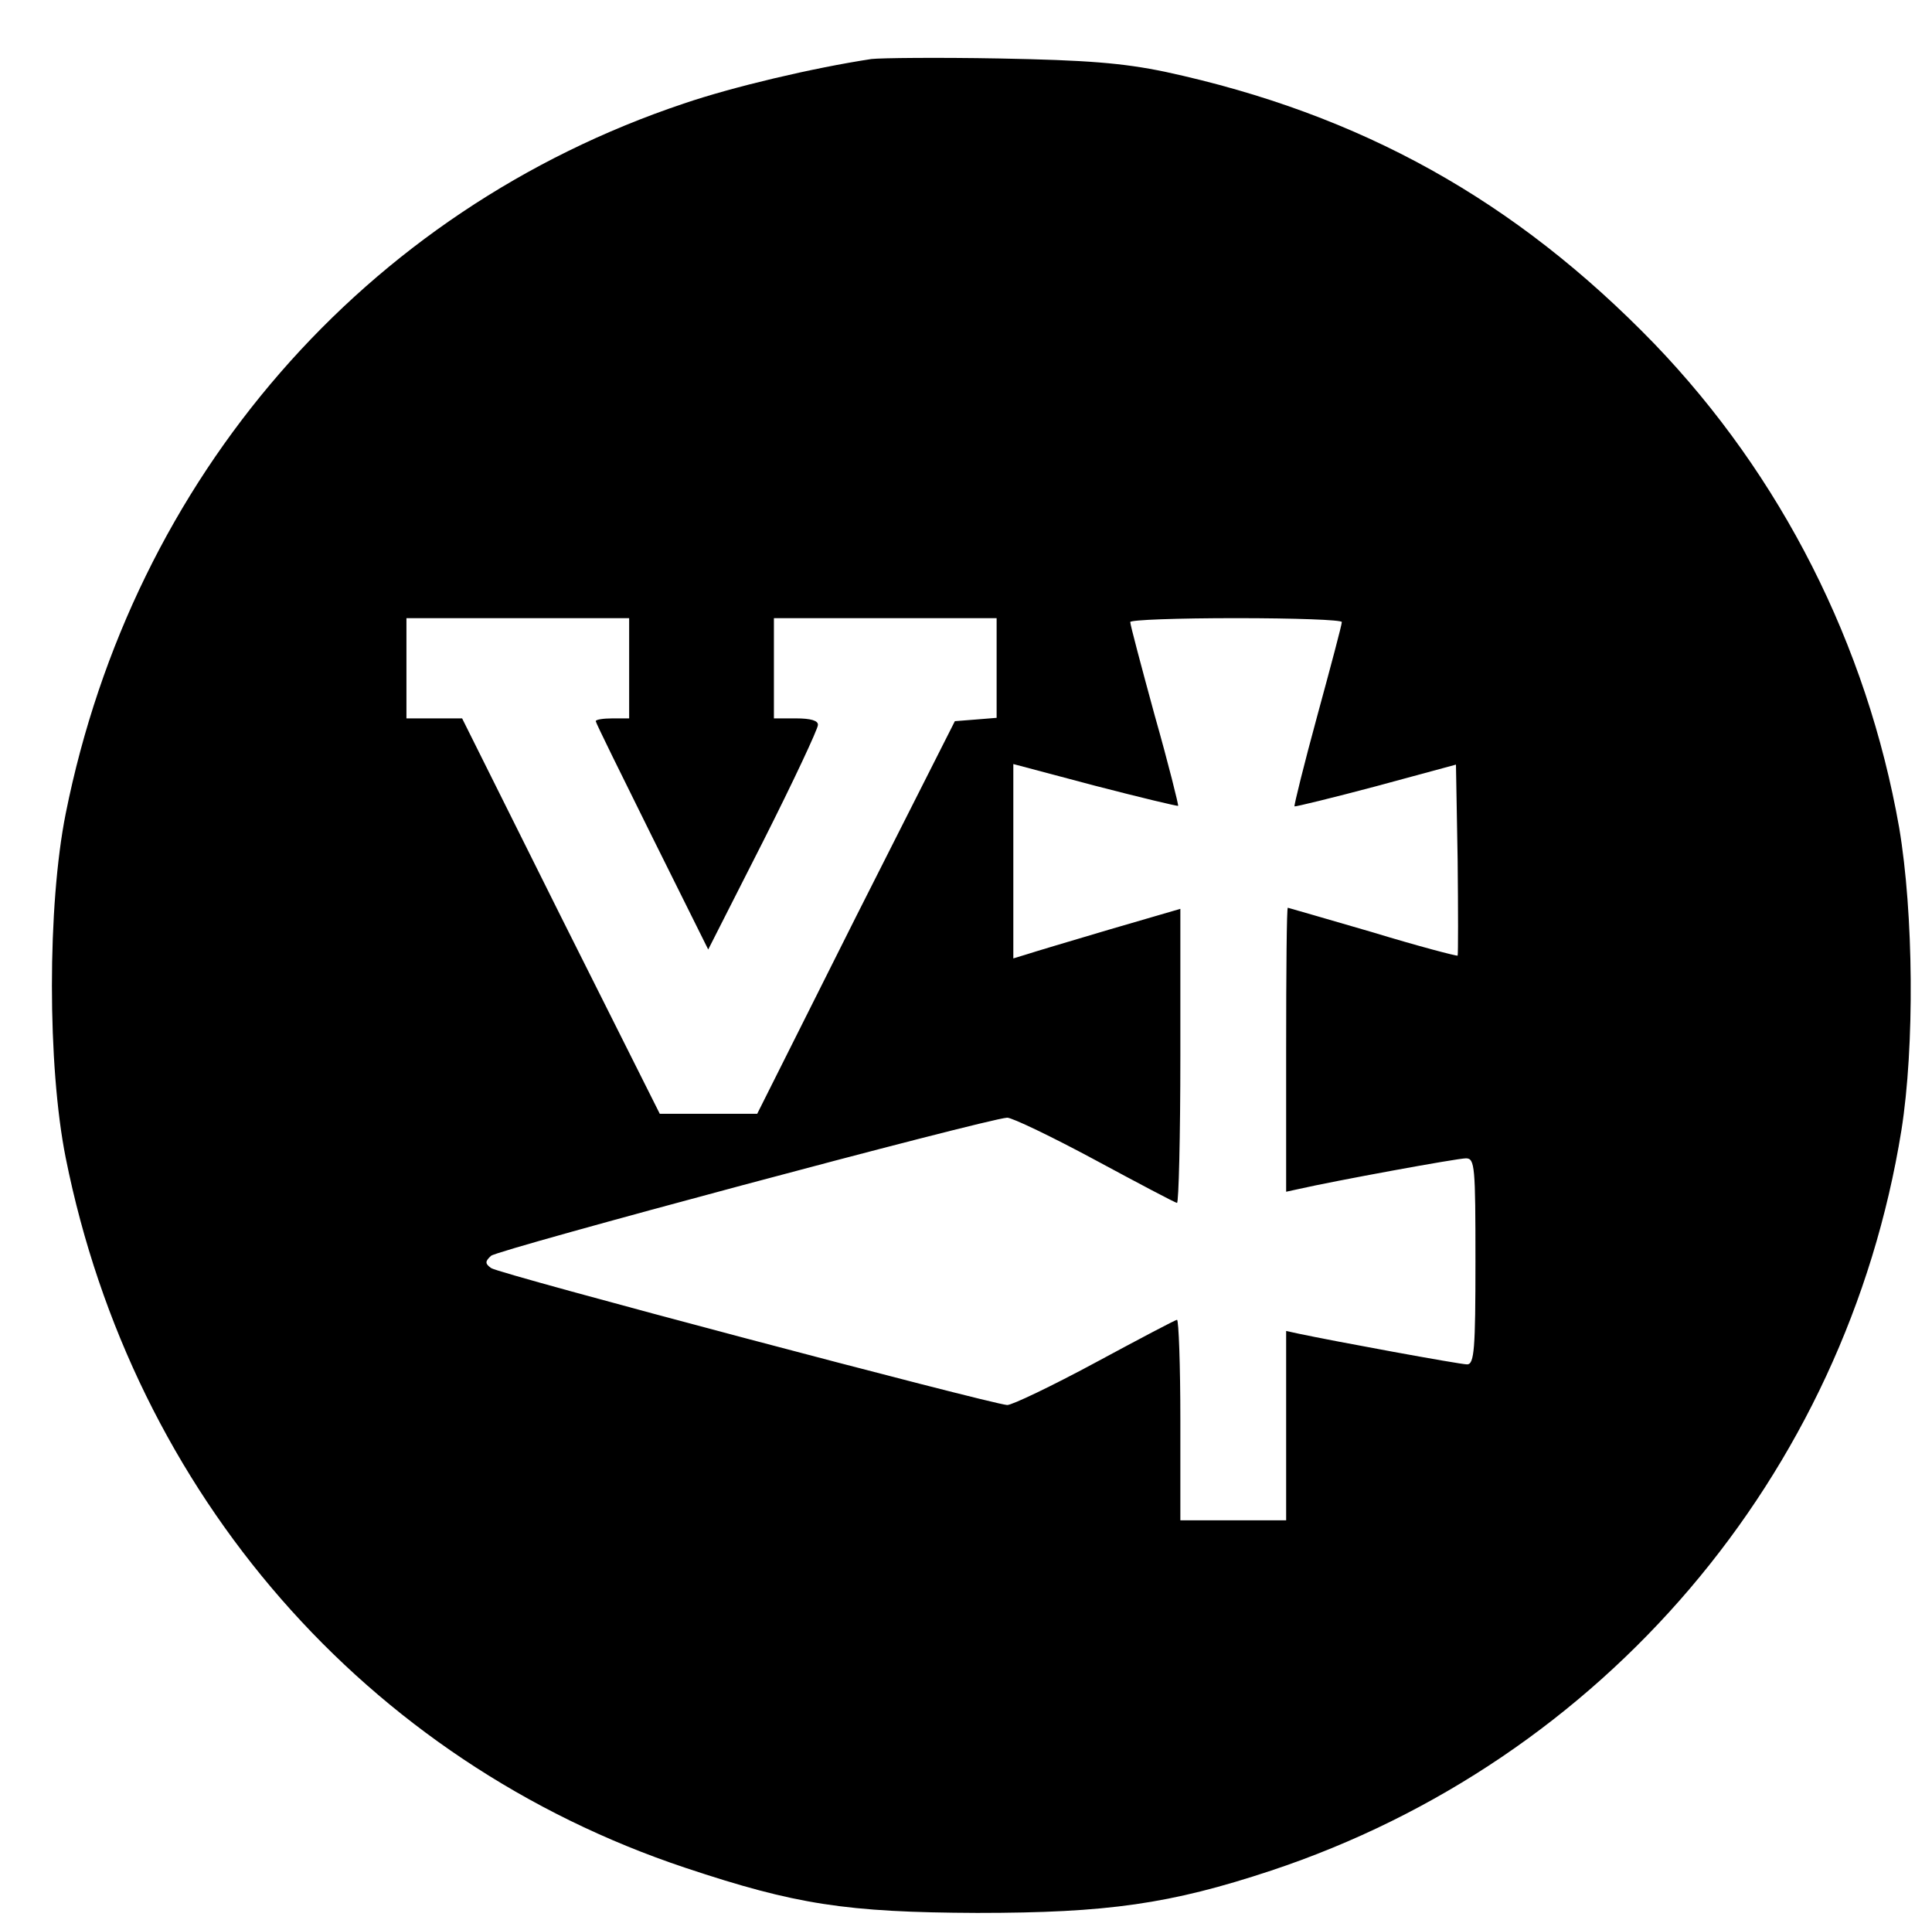
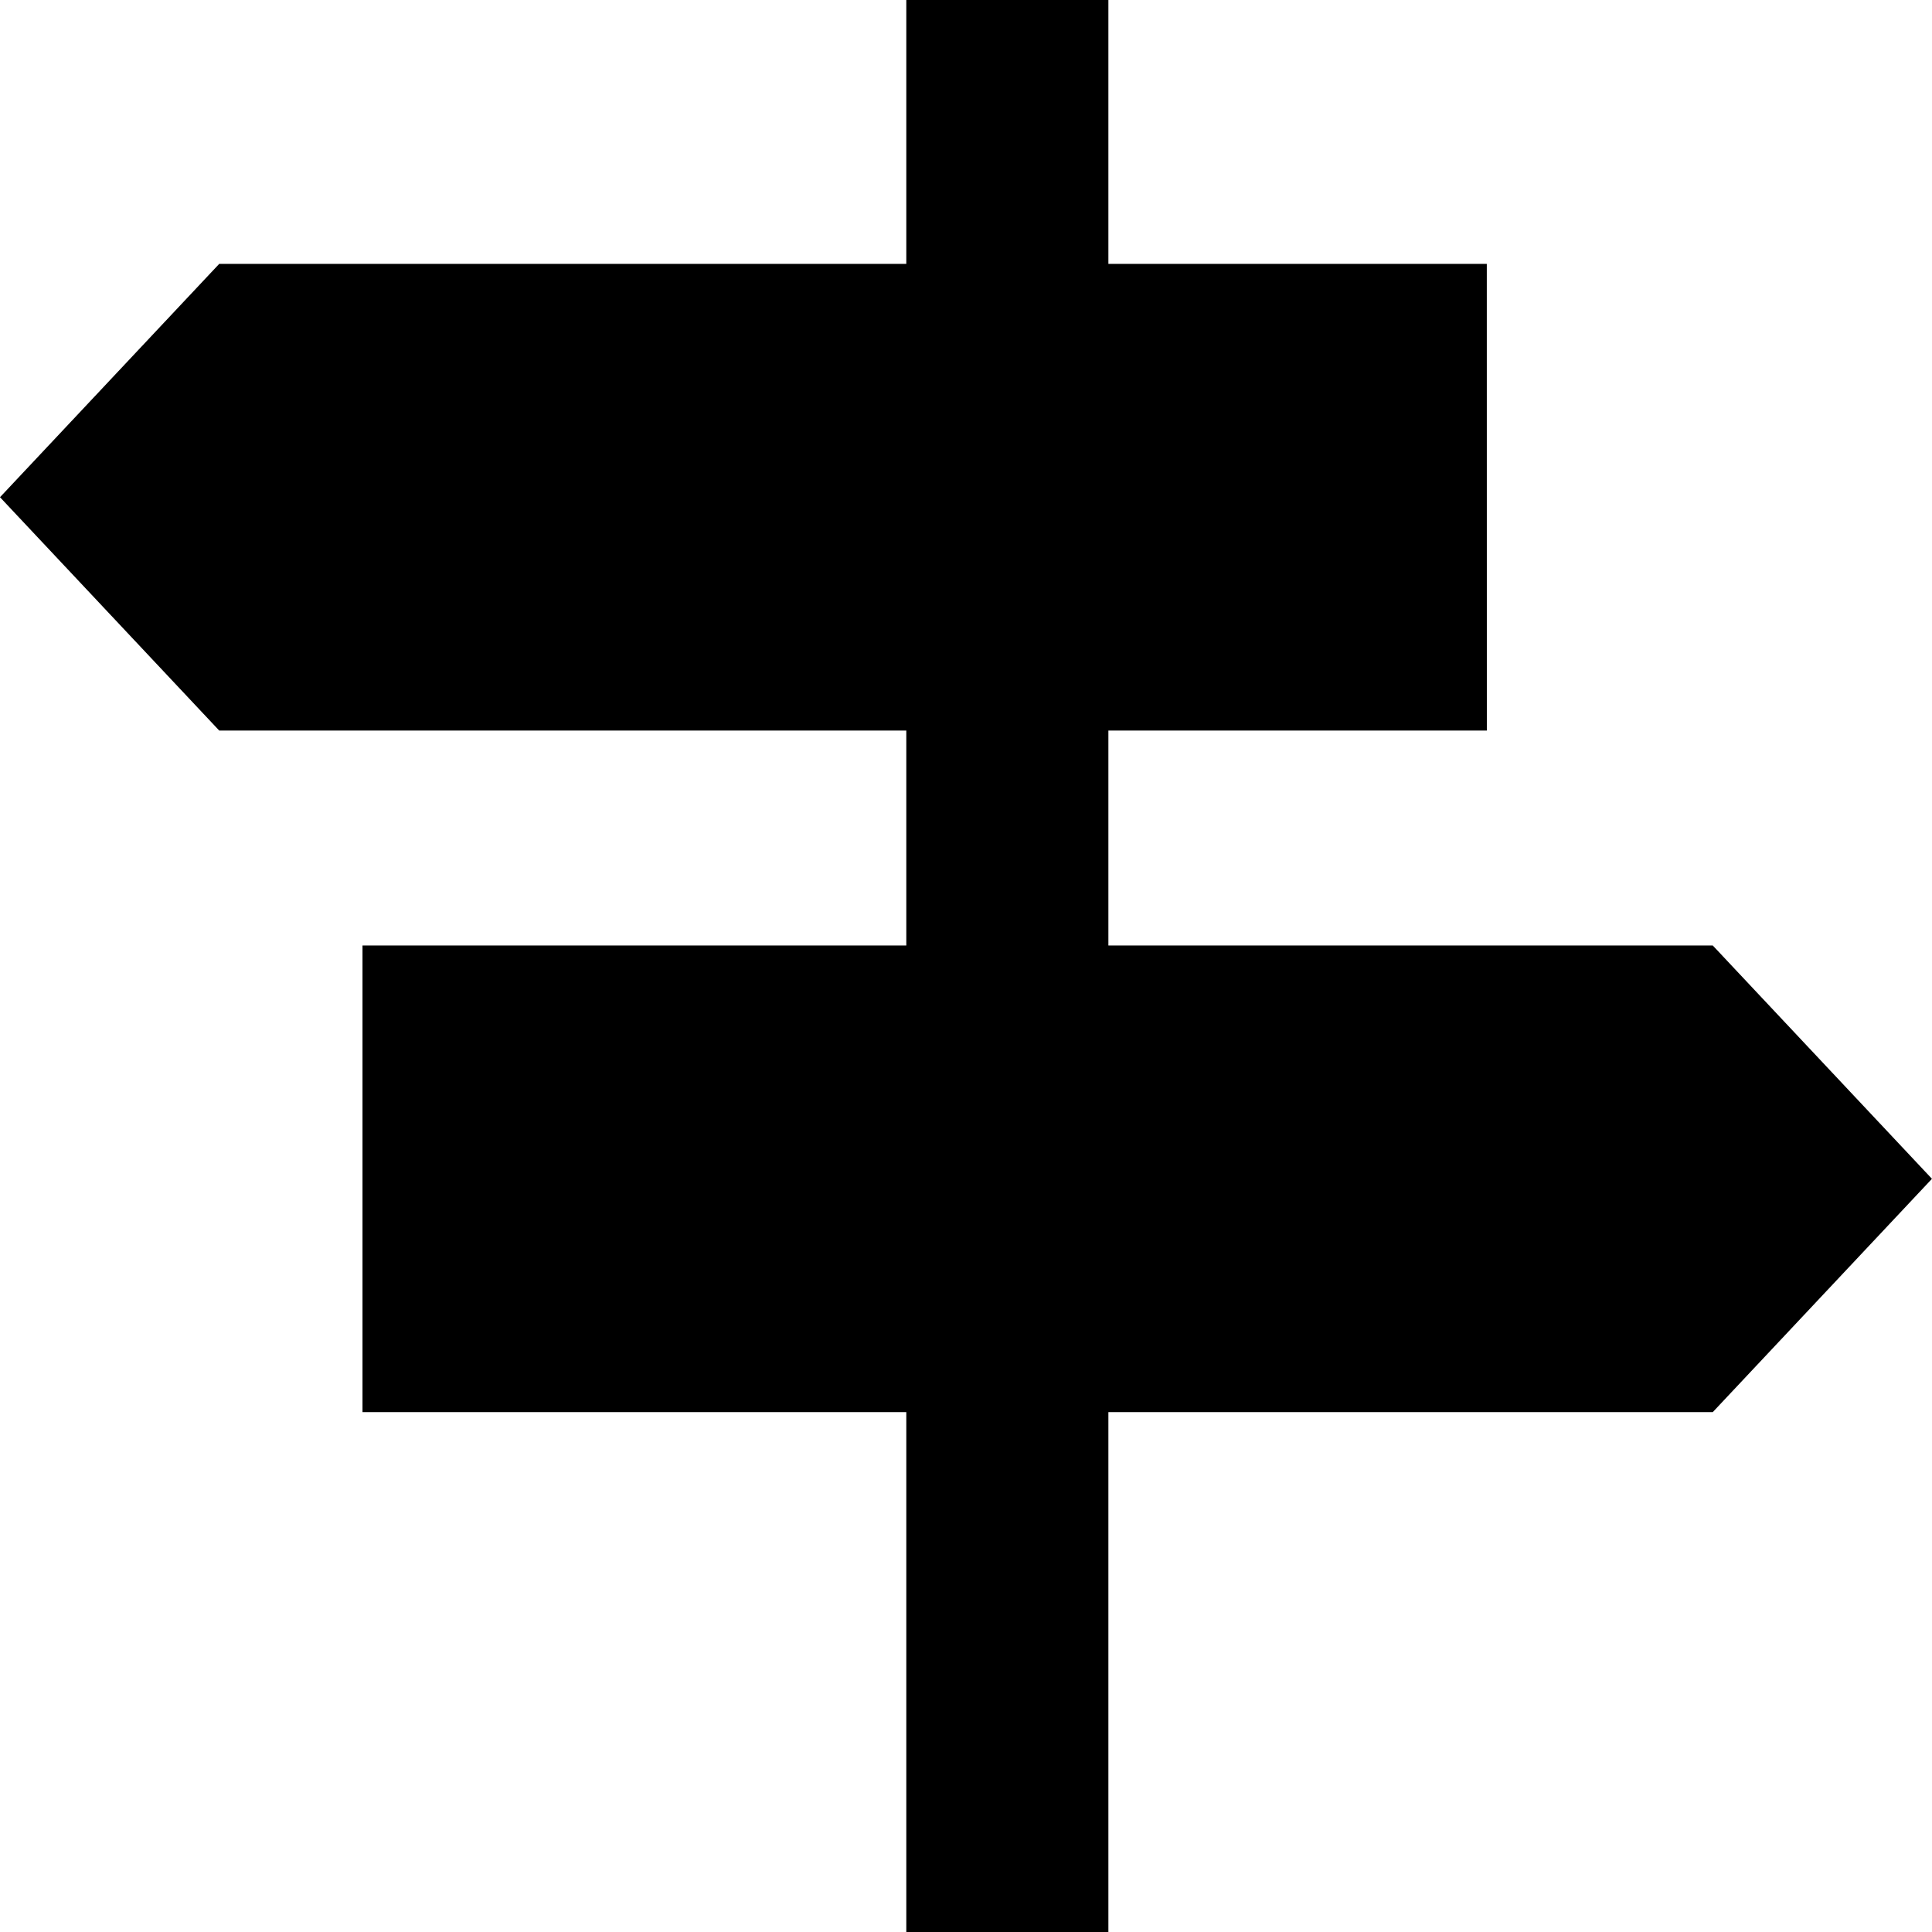
- <svg xmlns="http://www.w3.org/2000/svg" version="1.0" width="347pt" height="346pt" viewBox="0 0 347 346" preserveAspectRatio="xMidYMid meet">
-   <g transform="translate(0,346) scale(0.1,-0.1)" stroke="none">
-     <path d="M1565 3354 c-105 -16 -249 -50 -337 -80 -573 -192 -989 -671 -1110 -1275 -33 -165 -33 -453 0 -618 121 -604 540 -1084 1113 -1275 198 -66 289 -80 524 -81 234 0 347 16 528 76 596 198 1032 709 1132 1329 24 151 22 390 -4 544 -58 329 -212 632 -440 869 -249 257 -526 412 -878 488 -77 16 -141 21 -298 24 -110 2 -213 1 -230 -1z m-435 -1094 l0 -90 -30 0 c-16 0 -30 -2 -30 -5 0 -3 46 -96 101 -207 l101 -203 99 195 c54 107 98 201 98 208 1 8 -13 12 -39 12 l-40 0 0 90 0 90 200 0 200 0 0 -89 0 -90 -37 -3 -38 -3 -178 -352 -177 -353 -88 0 -87 0 -178 355 -177 355 -50 0 -50 0 0 90 0 90 200 0 200 0 0 -90z m1280 83 c0 -5 -20 -80 -44 -168 -24 -88 -42 -161 -41 -163 1 -1 67 15 146 36 l144 39 3 -170 c1 -93 1 -171 0 -173 -2 -1 -71 17 -153 42 -83 24 -151 44 -152 44 -2 0 -3 -115 -3 -255 l0 -255 23 5 c61 14 284 55 300 55 16 0 17 -15 17 -185 0 -157 -2 -185 -15 -185 -13 0 -241 42 -302 55 l-23 5 0 -170 0 -170 -95 0 -95 0 0 180 c0 99 -3 180 -6 180 -3 0 -69 -35 -147 -77 -78 -42 -149 -76 -158 -76 -34 3 -915 236 -927 246 -11 8 -11 12 0 22 12 11 886 245 927 248 9 0 80 -34 158 -76 78 -42 144 -77 147 -77 3 0 6 119 6 264 l0 264 -127 -37 c-71 -21 -138 -41 -150 -45 l-23 -7 0 174 0 175 147 -39 c81 -21 148 -37 149 -36 1 1 -17 74 -42 162 -24 88 -44 163 -44 168 0 4 86 7 190 7 105 0 190 -3 190 -7z" />
-   </g>
+ <svg xmlns="http://www.w3.org/2000/svg" id="Component_15_2" data-name="Component 15 – 2" width="180" height="180" viewBox="0 0 180 180">
+   <path id="Path_54" data-name="Path 54" d="M138.526,69.565H20.422L0,47.827,20.422,26.089h118.1Z" transform="translate(0 -1.503)" />
+   <path id="Path_55" data-name="Path 55" d="M35.837,93.472h125.8l20.422,21.738-20.422,21.738H35.837Z" transform="translate(-2.064 -5.383)" />
+   <rect id="Rectangle_53" data-name="Rectangle 53" width="18.828" height="180" transform="translate(84.438)" />
</svg>
